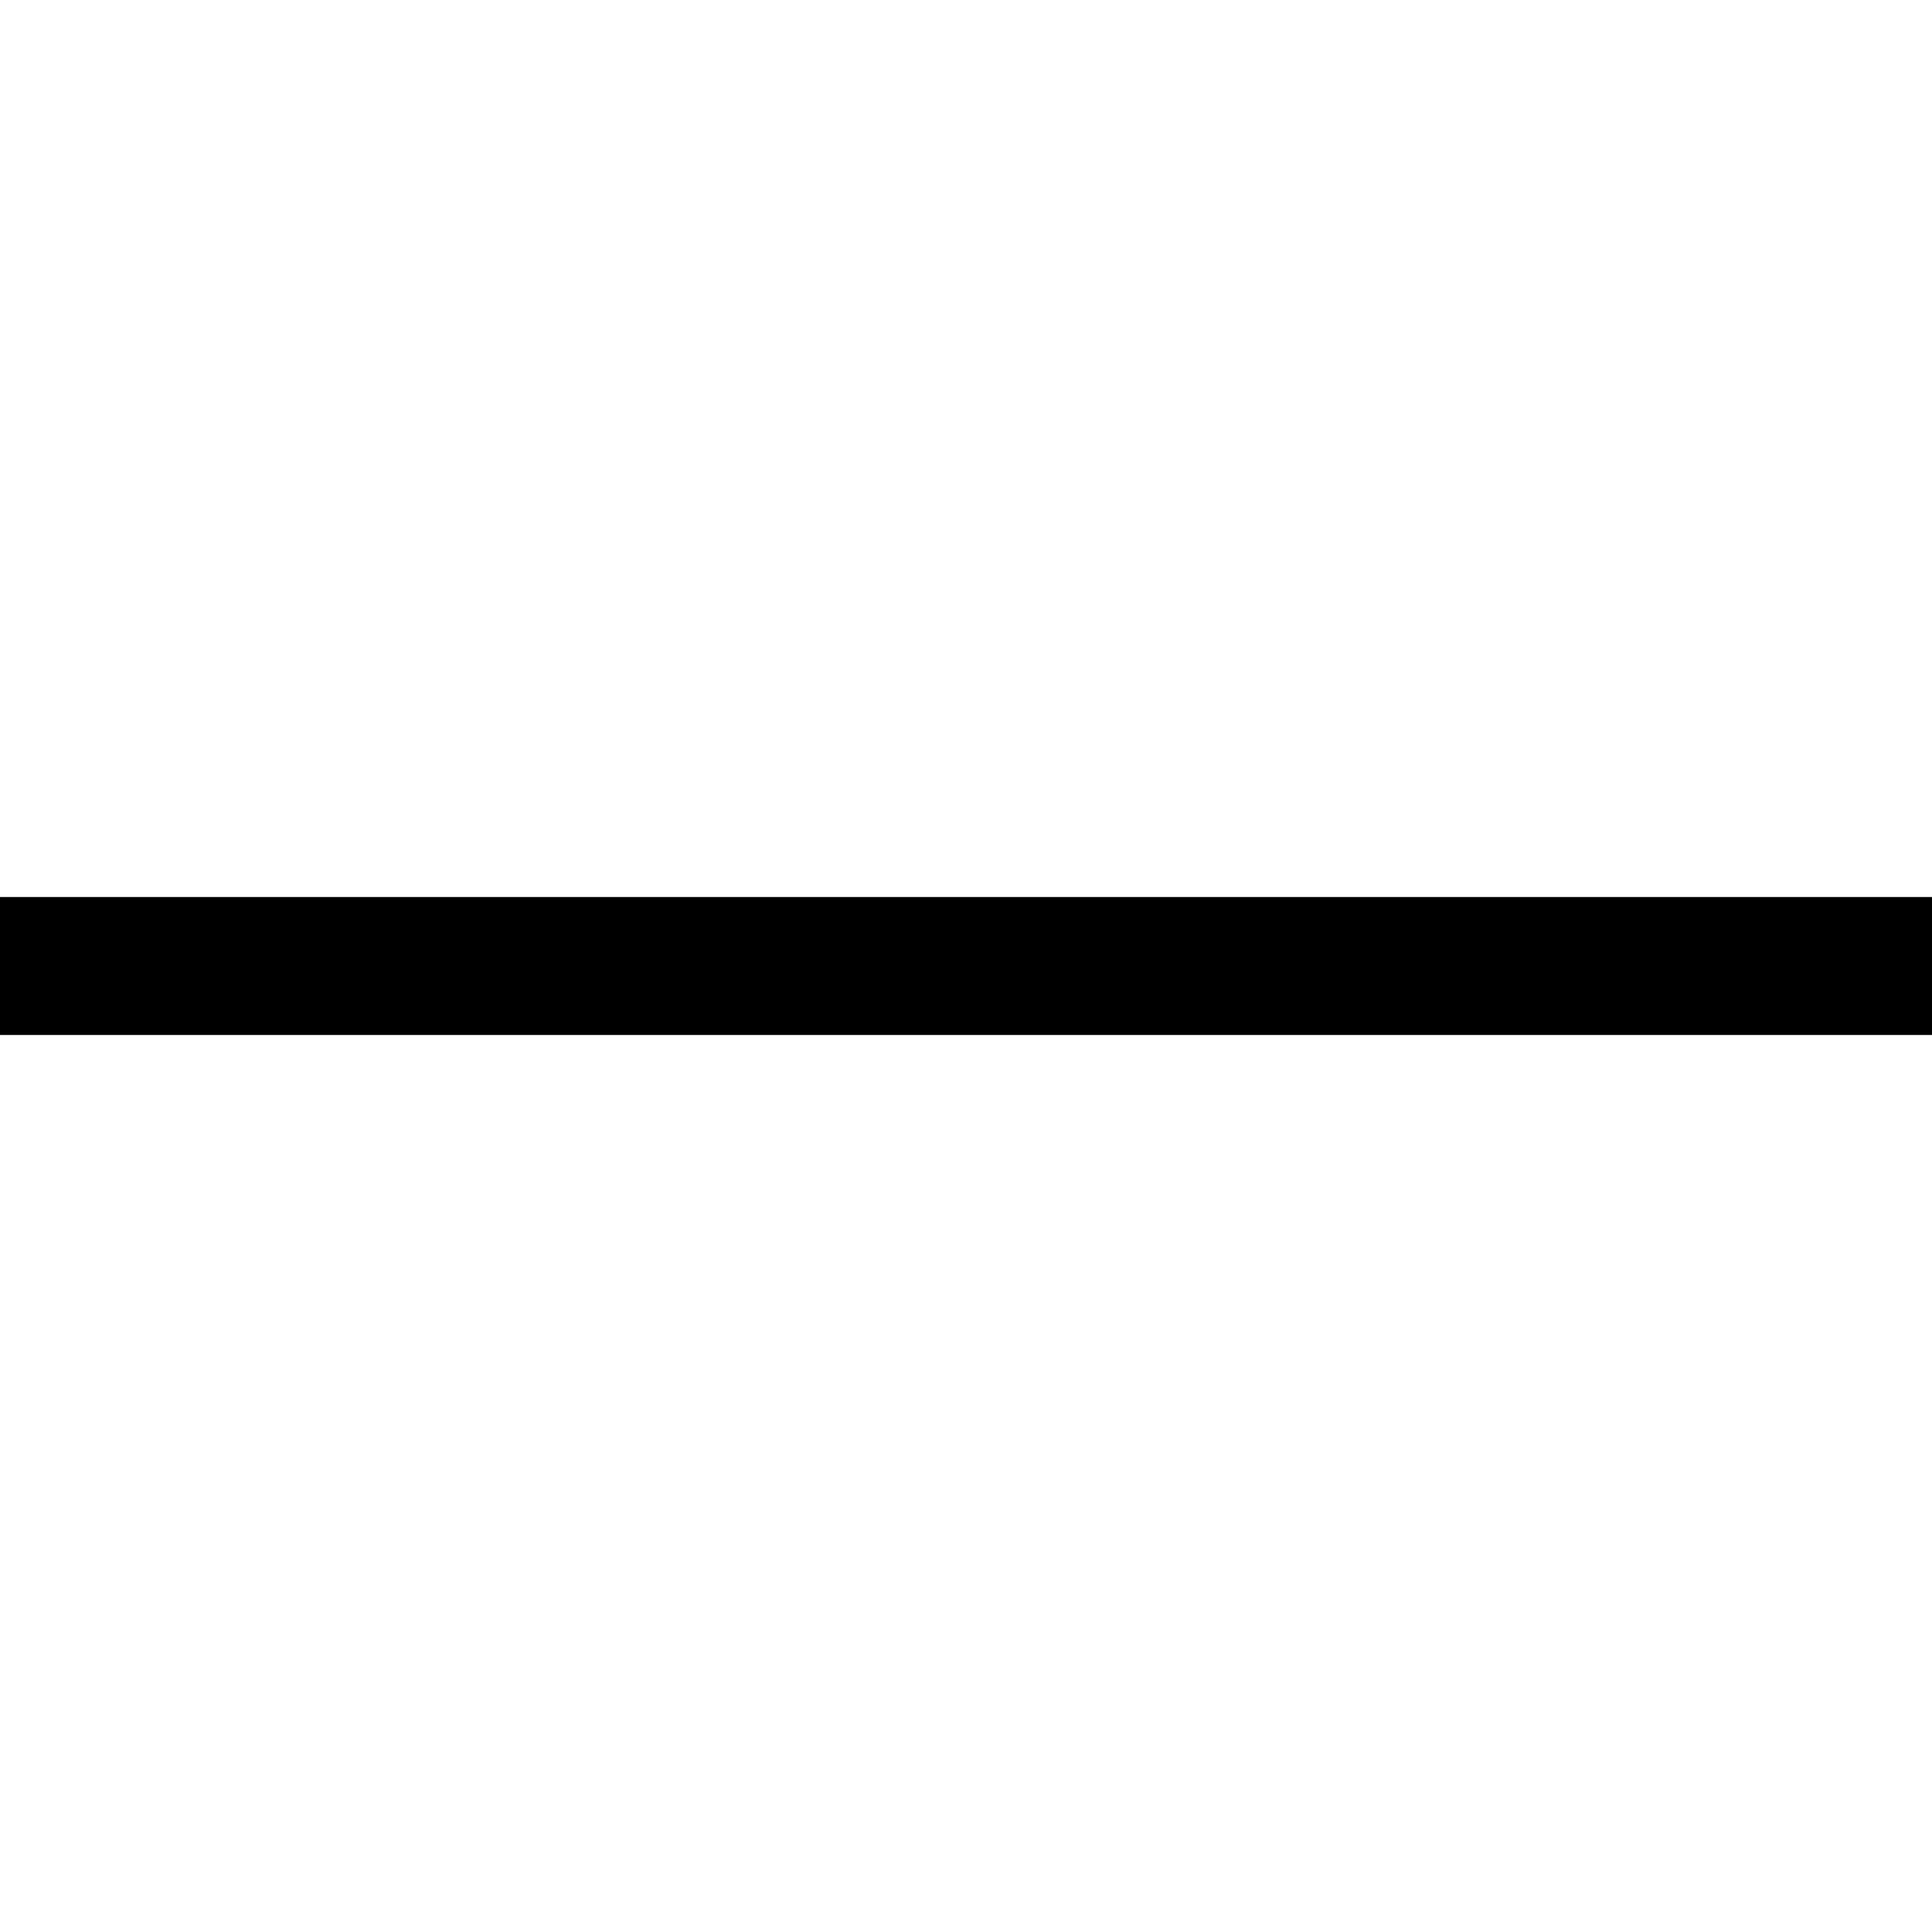
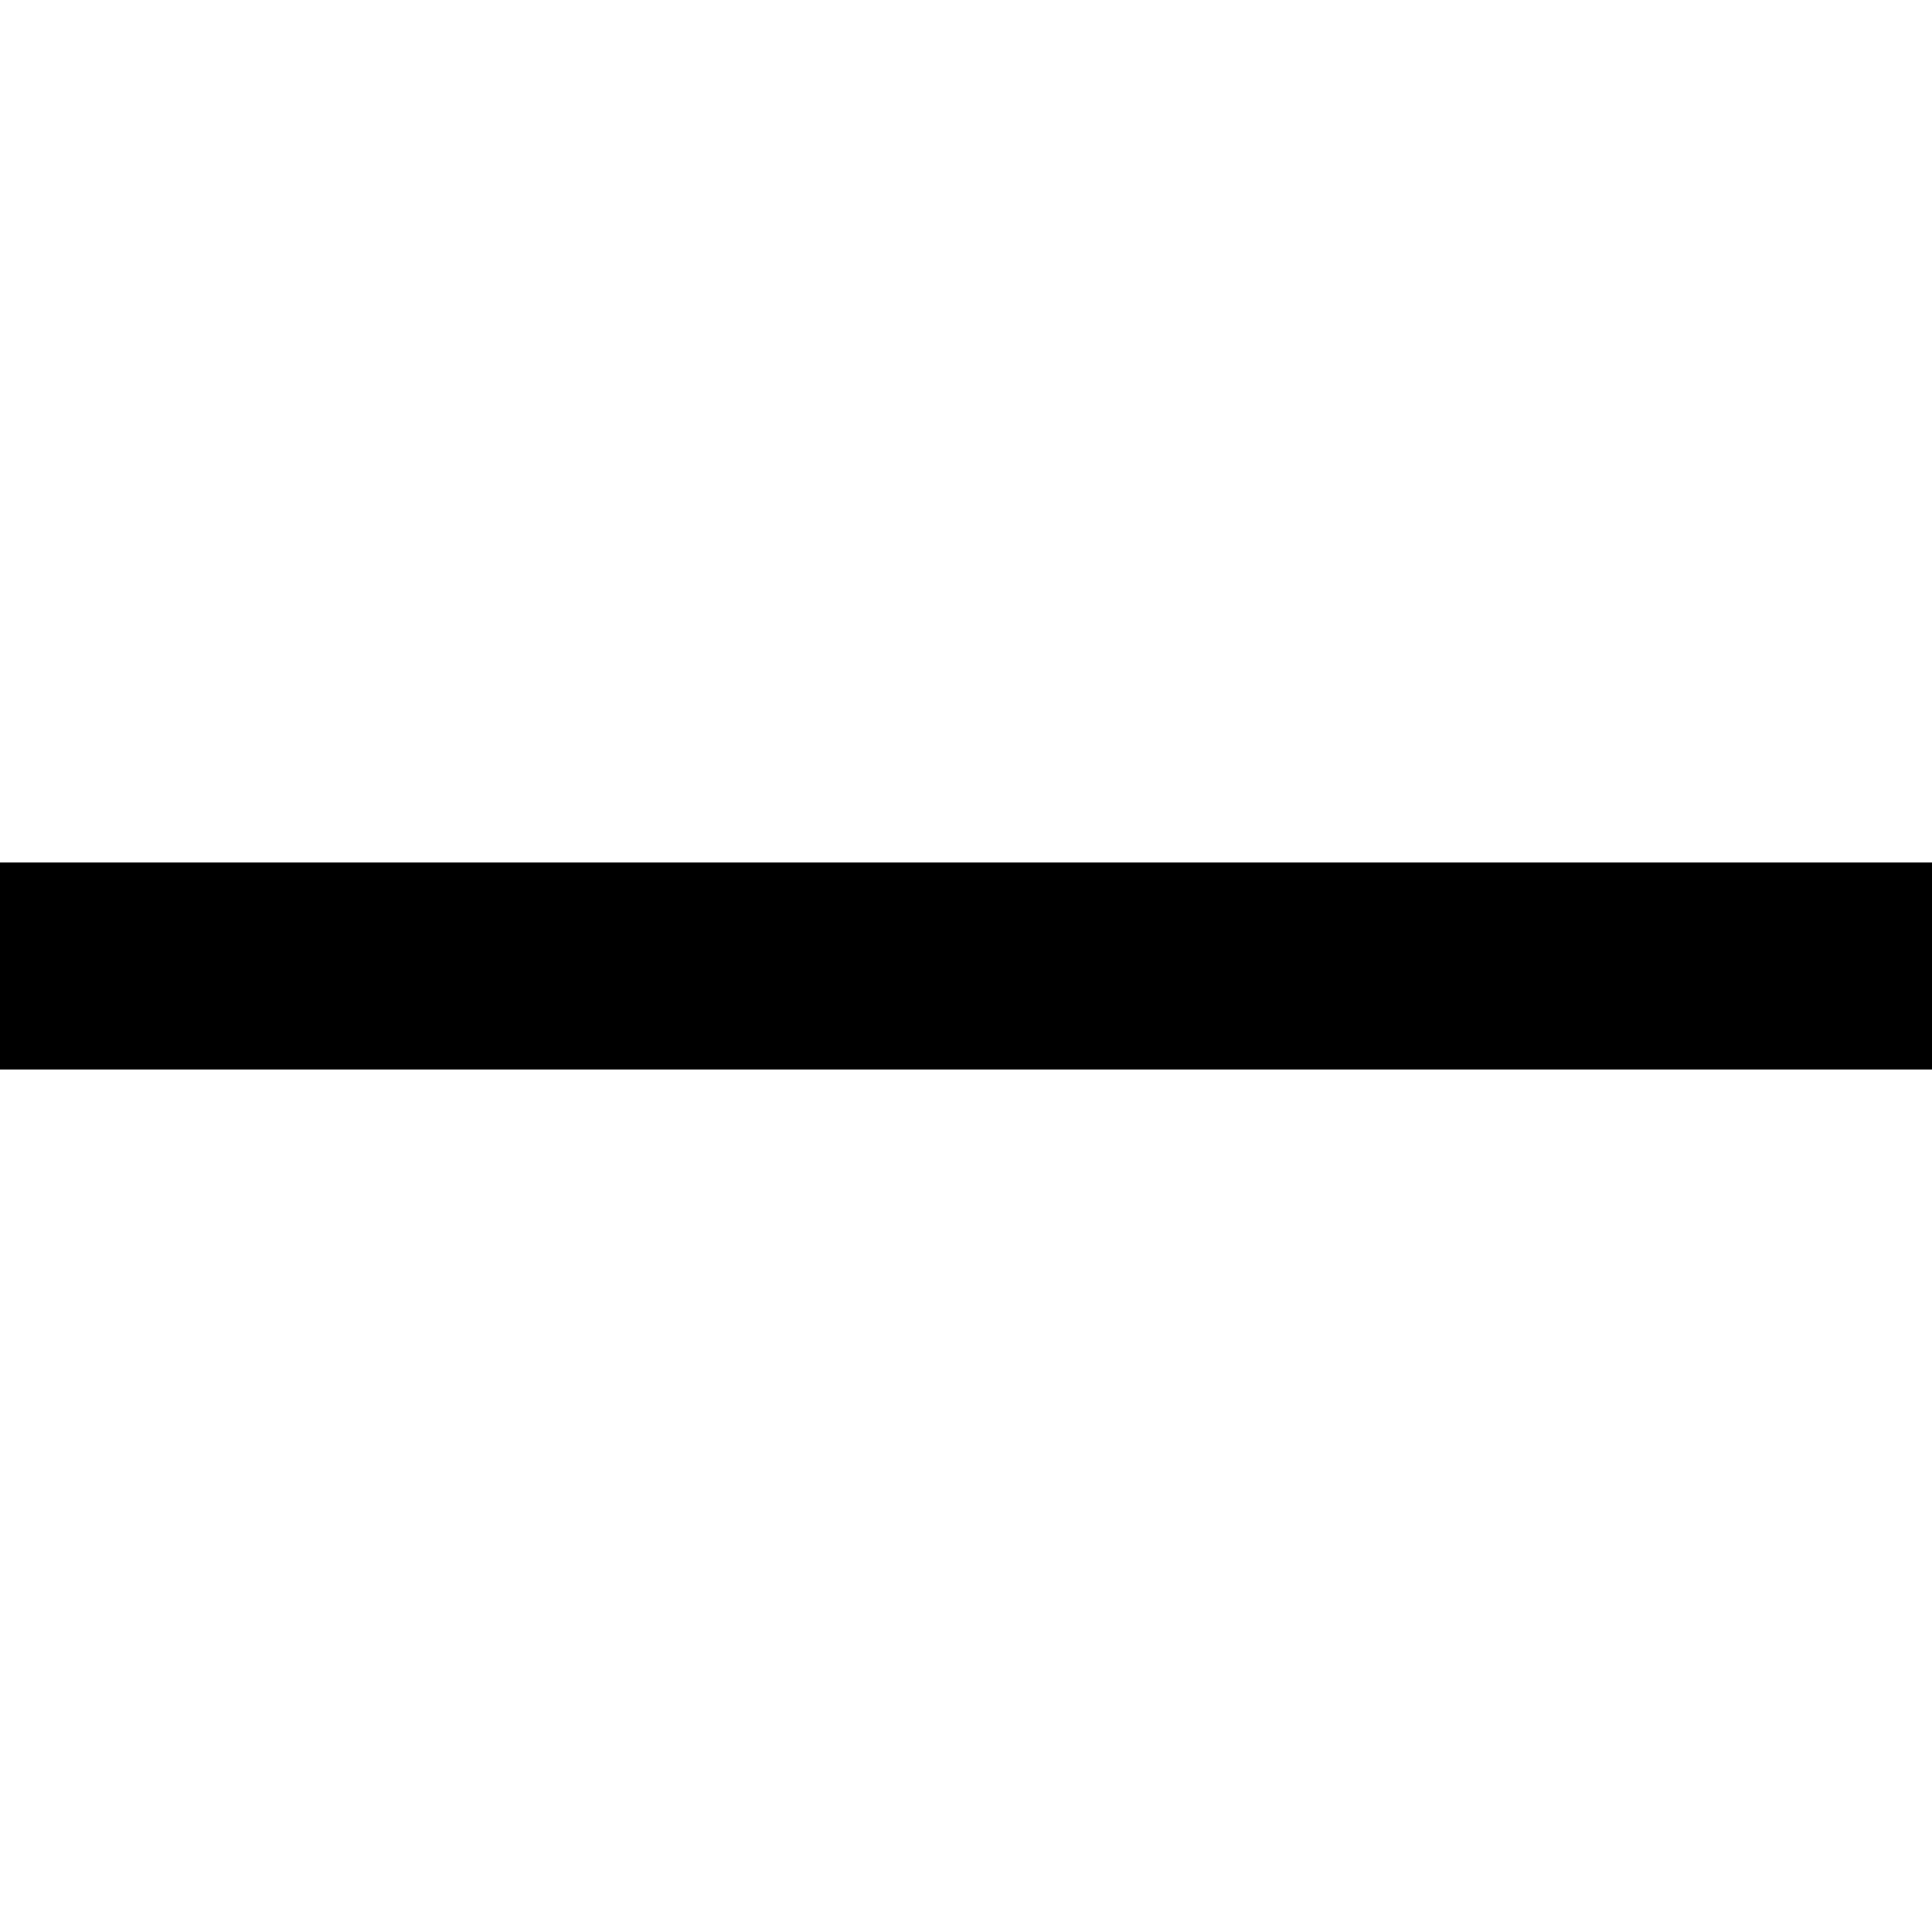
- <svg xmlns="http://www.w3.org/2000/svg" width="12" height="12" viewBox="0 0 14 14" fill="none" stroke="currentColor" stroke-width="1" stroke-linecap="round" stroke-linejoin="round" class="feather feather-minus">
+ <svg xmlns="http://www.w3.org/2000/svg" width="12" height="12" viewBox="0 0 14 14" fill="none" stroke="currentColor" stroke-width="1.5" stroke-linecap="round" stroke-linejoin="round" class="feather feather-minus">
  <line x1="0" y1="7" x2="14" y2="7" />
</svg>
